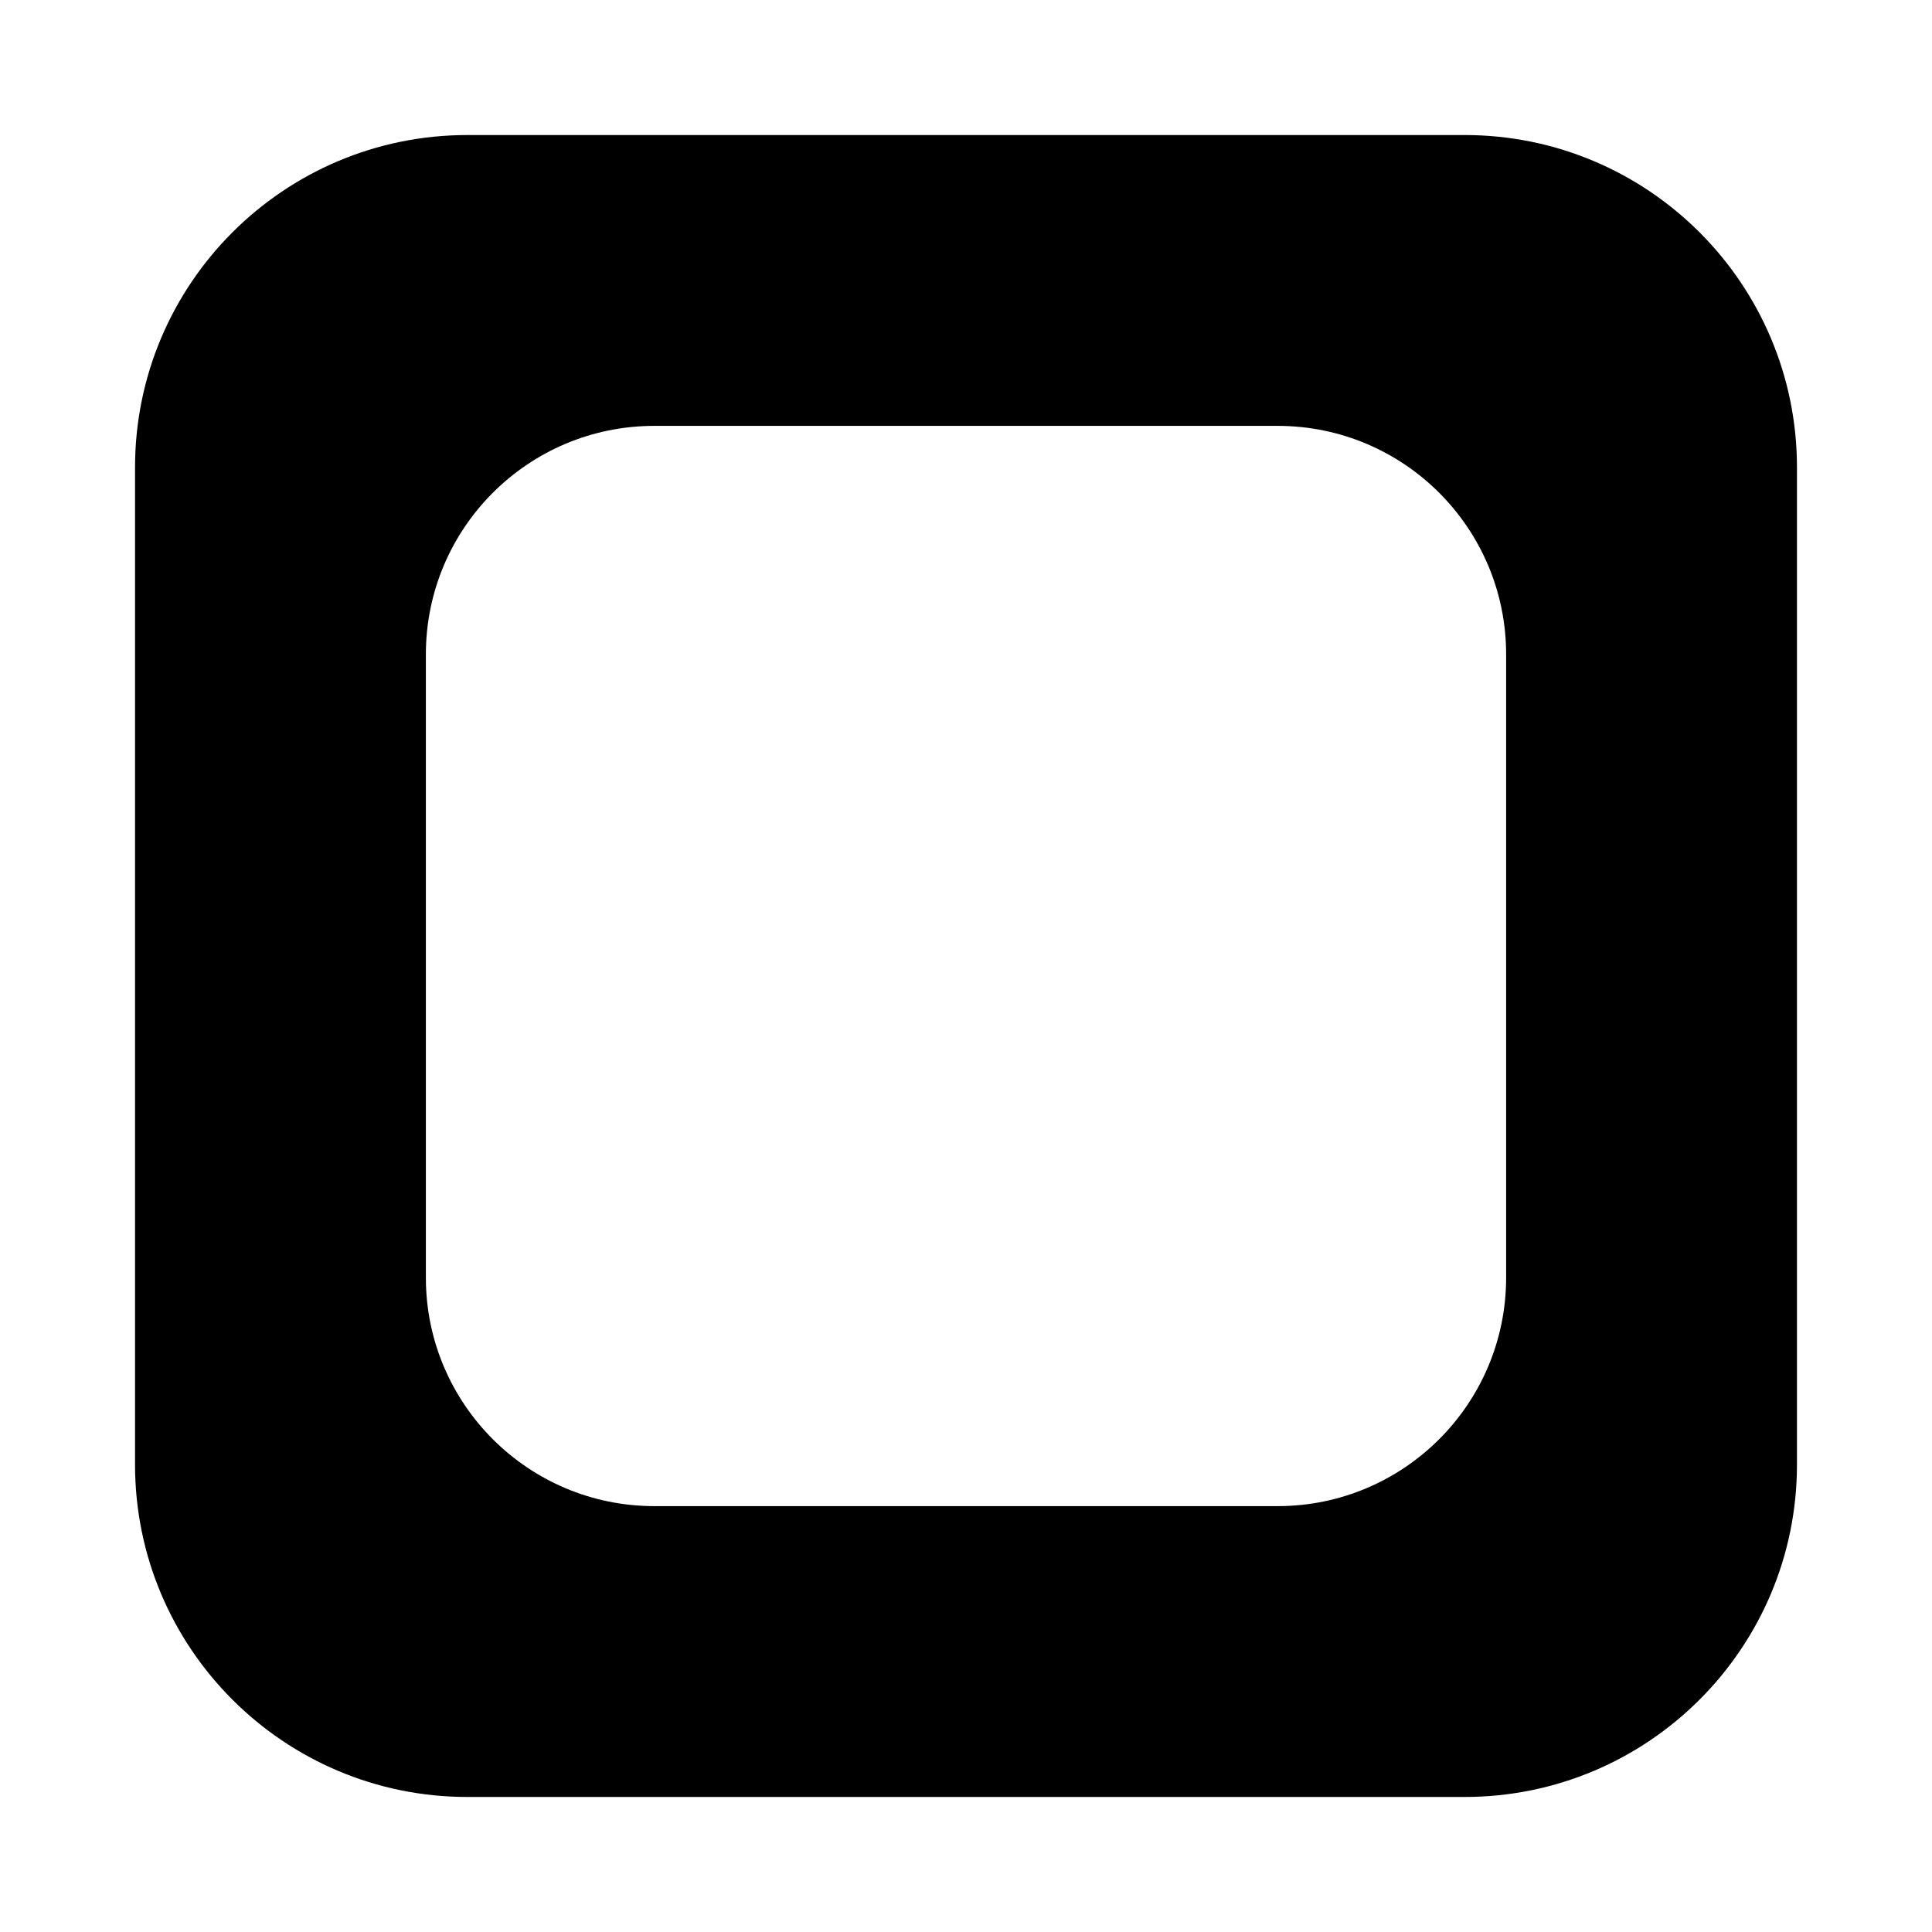
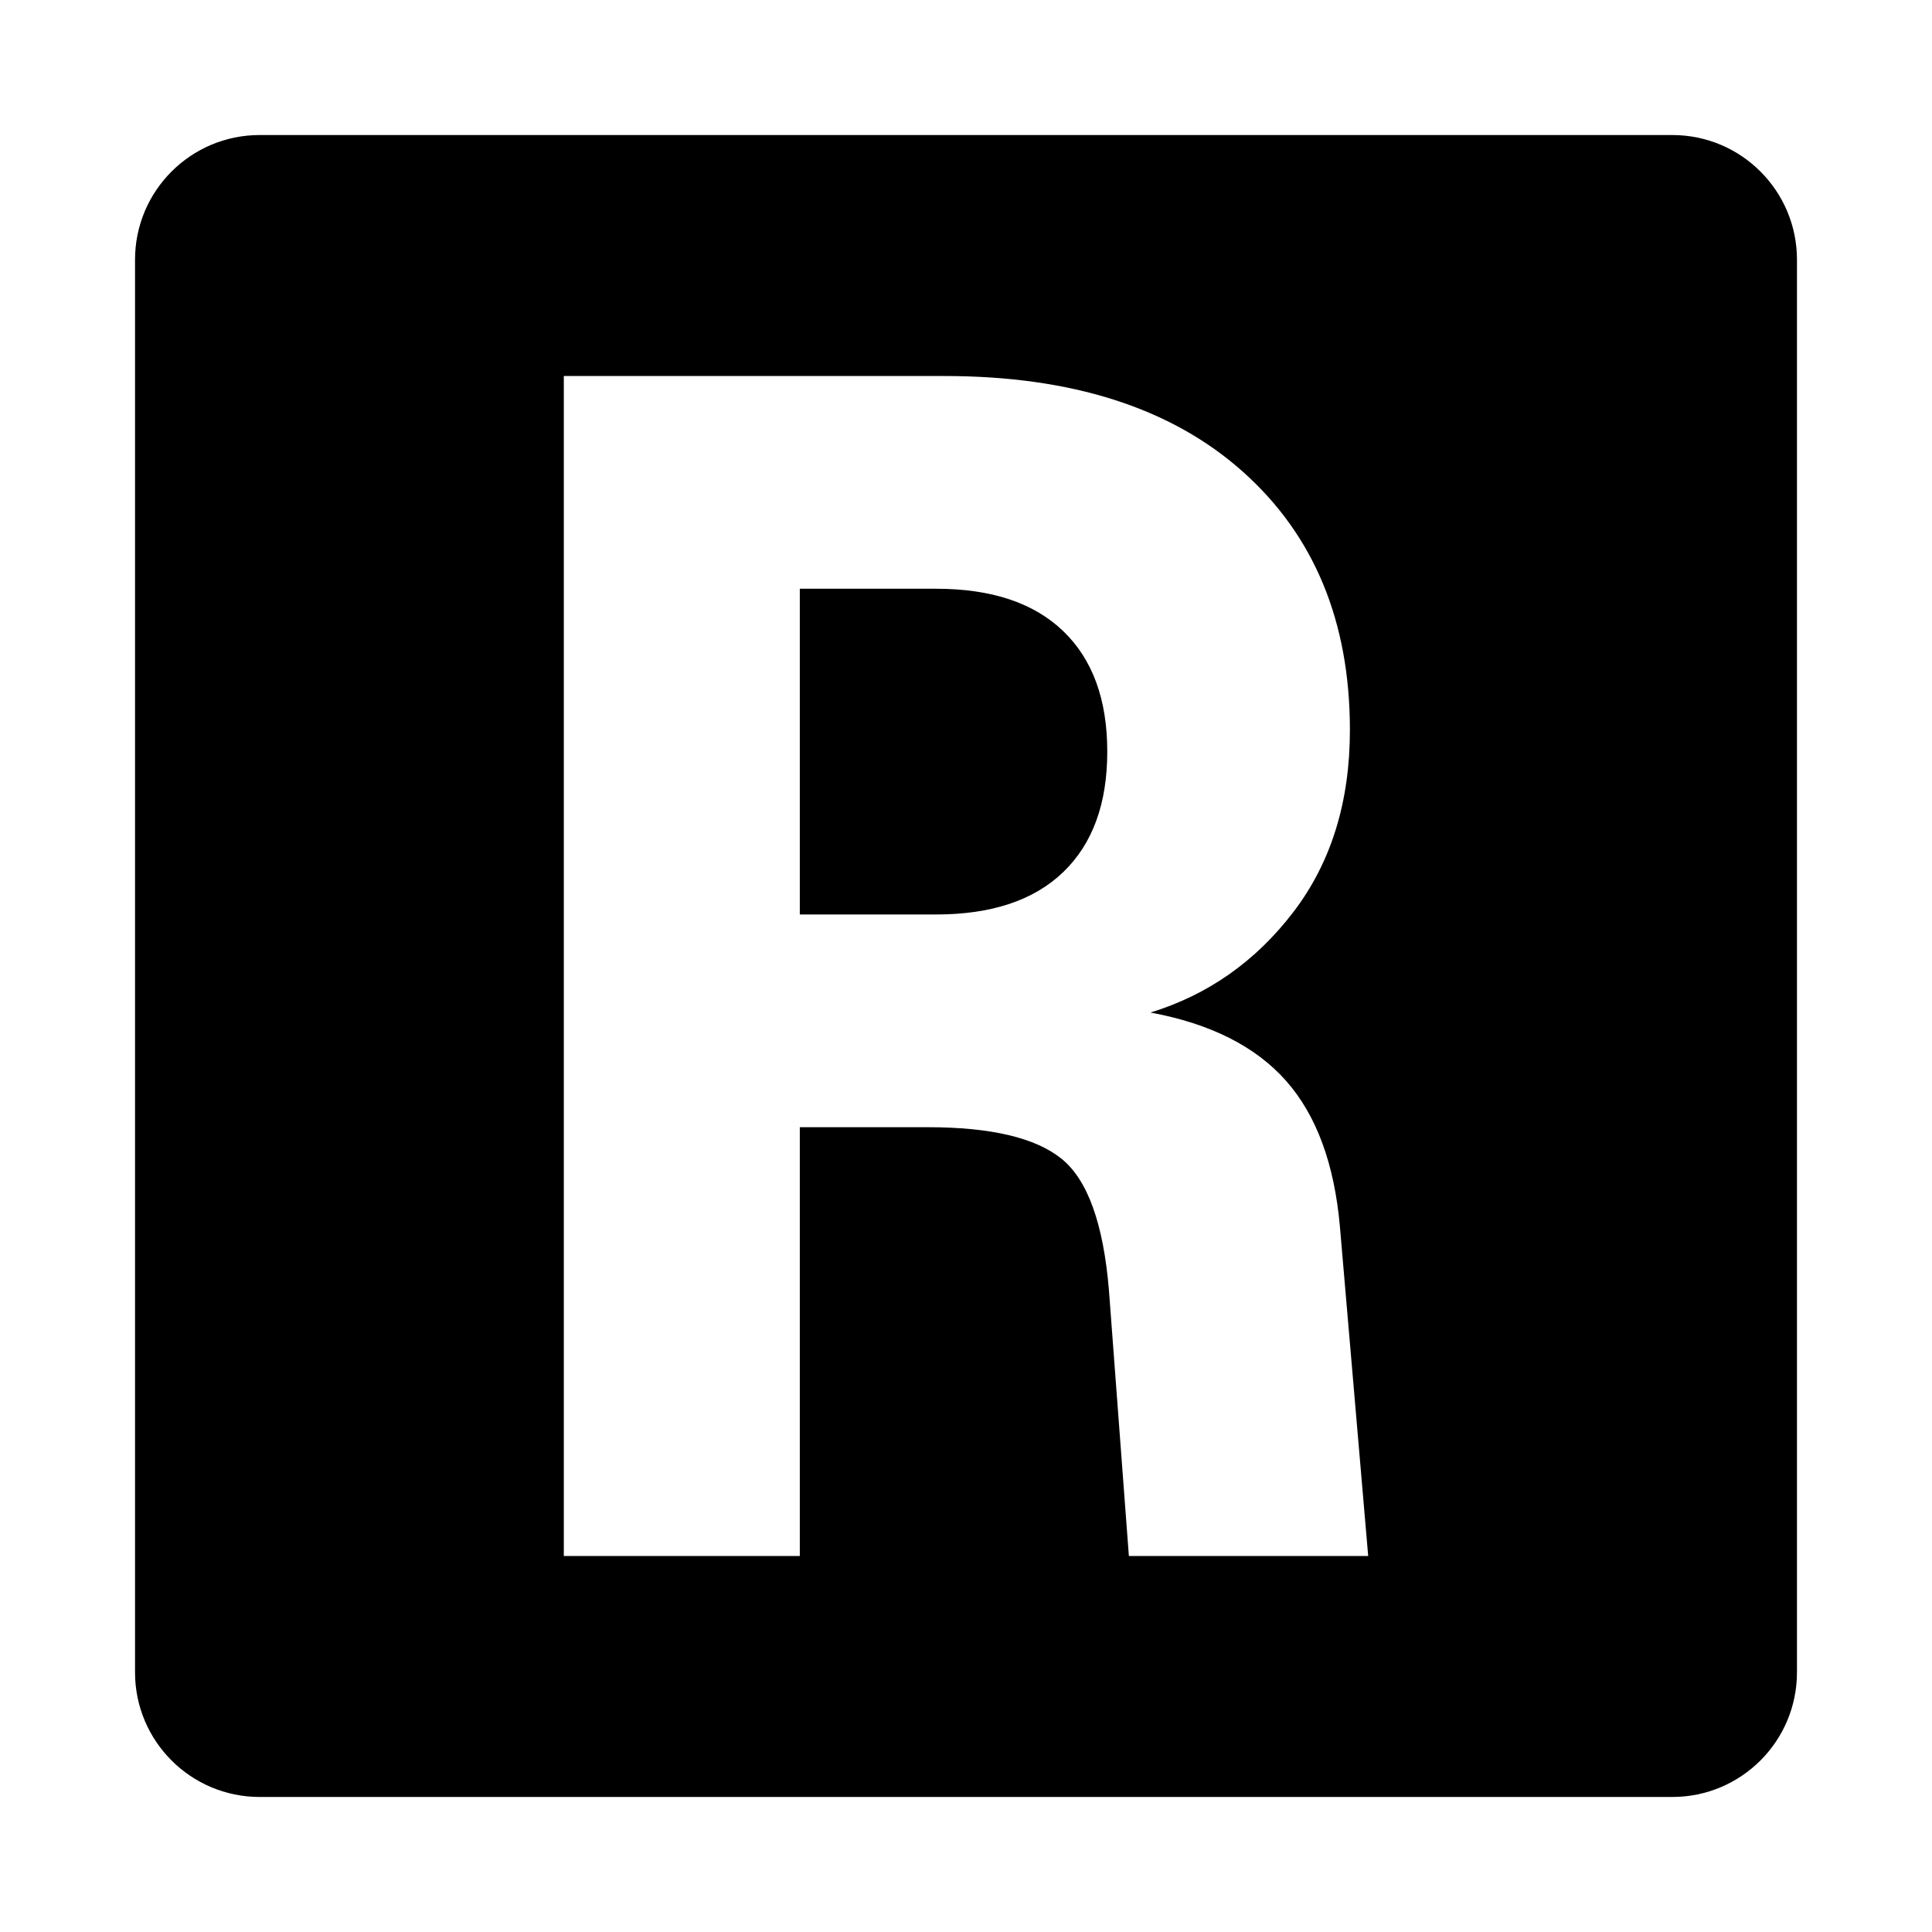
<svg xmlns="http://www.w3.org/2000/svg" viewBox="-465 -465 930 930">
-   <path fill="currentColor" fill-rule="evenodd" d="M -240,-400        L 240,-400        A 160,160 0 0 1 400,-240        L 400,240        A 160,160 0 0 1 240,400        L -240,400        A 160,160 0 0 1 -400,240        L -400,-240        A 160,160 0 0 1 -240,-400        Z        M -150,-260        L 150,-260        A 110,110 0 0 1 260,-150        L 260,150        A 110,110 0 0 1 150,260        L -150,260        A 110,110 0 0 1 -260,150        L -260,-150        A 110,110 0 0 1 -150,-260        Z" />
+   <path fill="currentColor" fill-rule="evenodd" d="M -340,-400        L 340,-400        A 60,60 0 0 1 400,-340        L 400,340        A 60,60 0 0 1 340,400        L -340,400        A 60,60 0 0 1 -400,340        L -400,-340        A 60,60 0 0 1 -340,-400        Z        M-193.6 284 V-284 H-10.4 Q81.6 -284 133.2 -238 Q184.8 -192 184.8 -113.6        Q184.8 -61.6 157.6 -26 Q130.4 9.6 88.8 22.4 Q132 30.4 154 55.2        Q176 80 180 125.6 L193.6 284 H78.4 L68.8 156 Q64.8 108 46 92.8        Q27.2 77.6 -18.4 77.6 H-80 V284 Z        M-80 -24.8 H-14.4 Q25.6 -24.8 46.8 -45.2 Q68 -65.6 68 -103.2        Q68 -140.8 46.8 -161.2 Q25.6 -181.6 -14.4 -181.6 H-80 Z" />
</svg>
